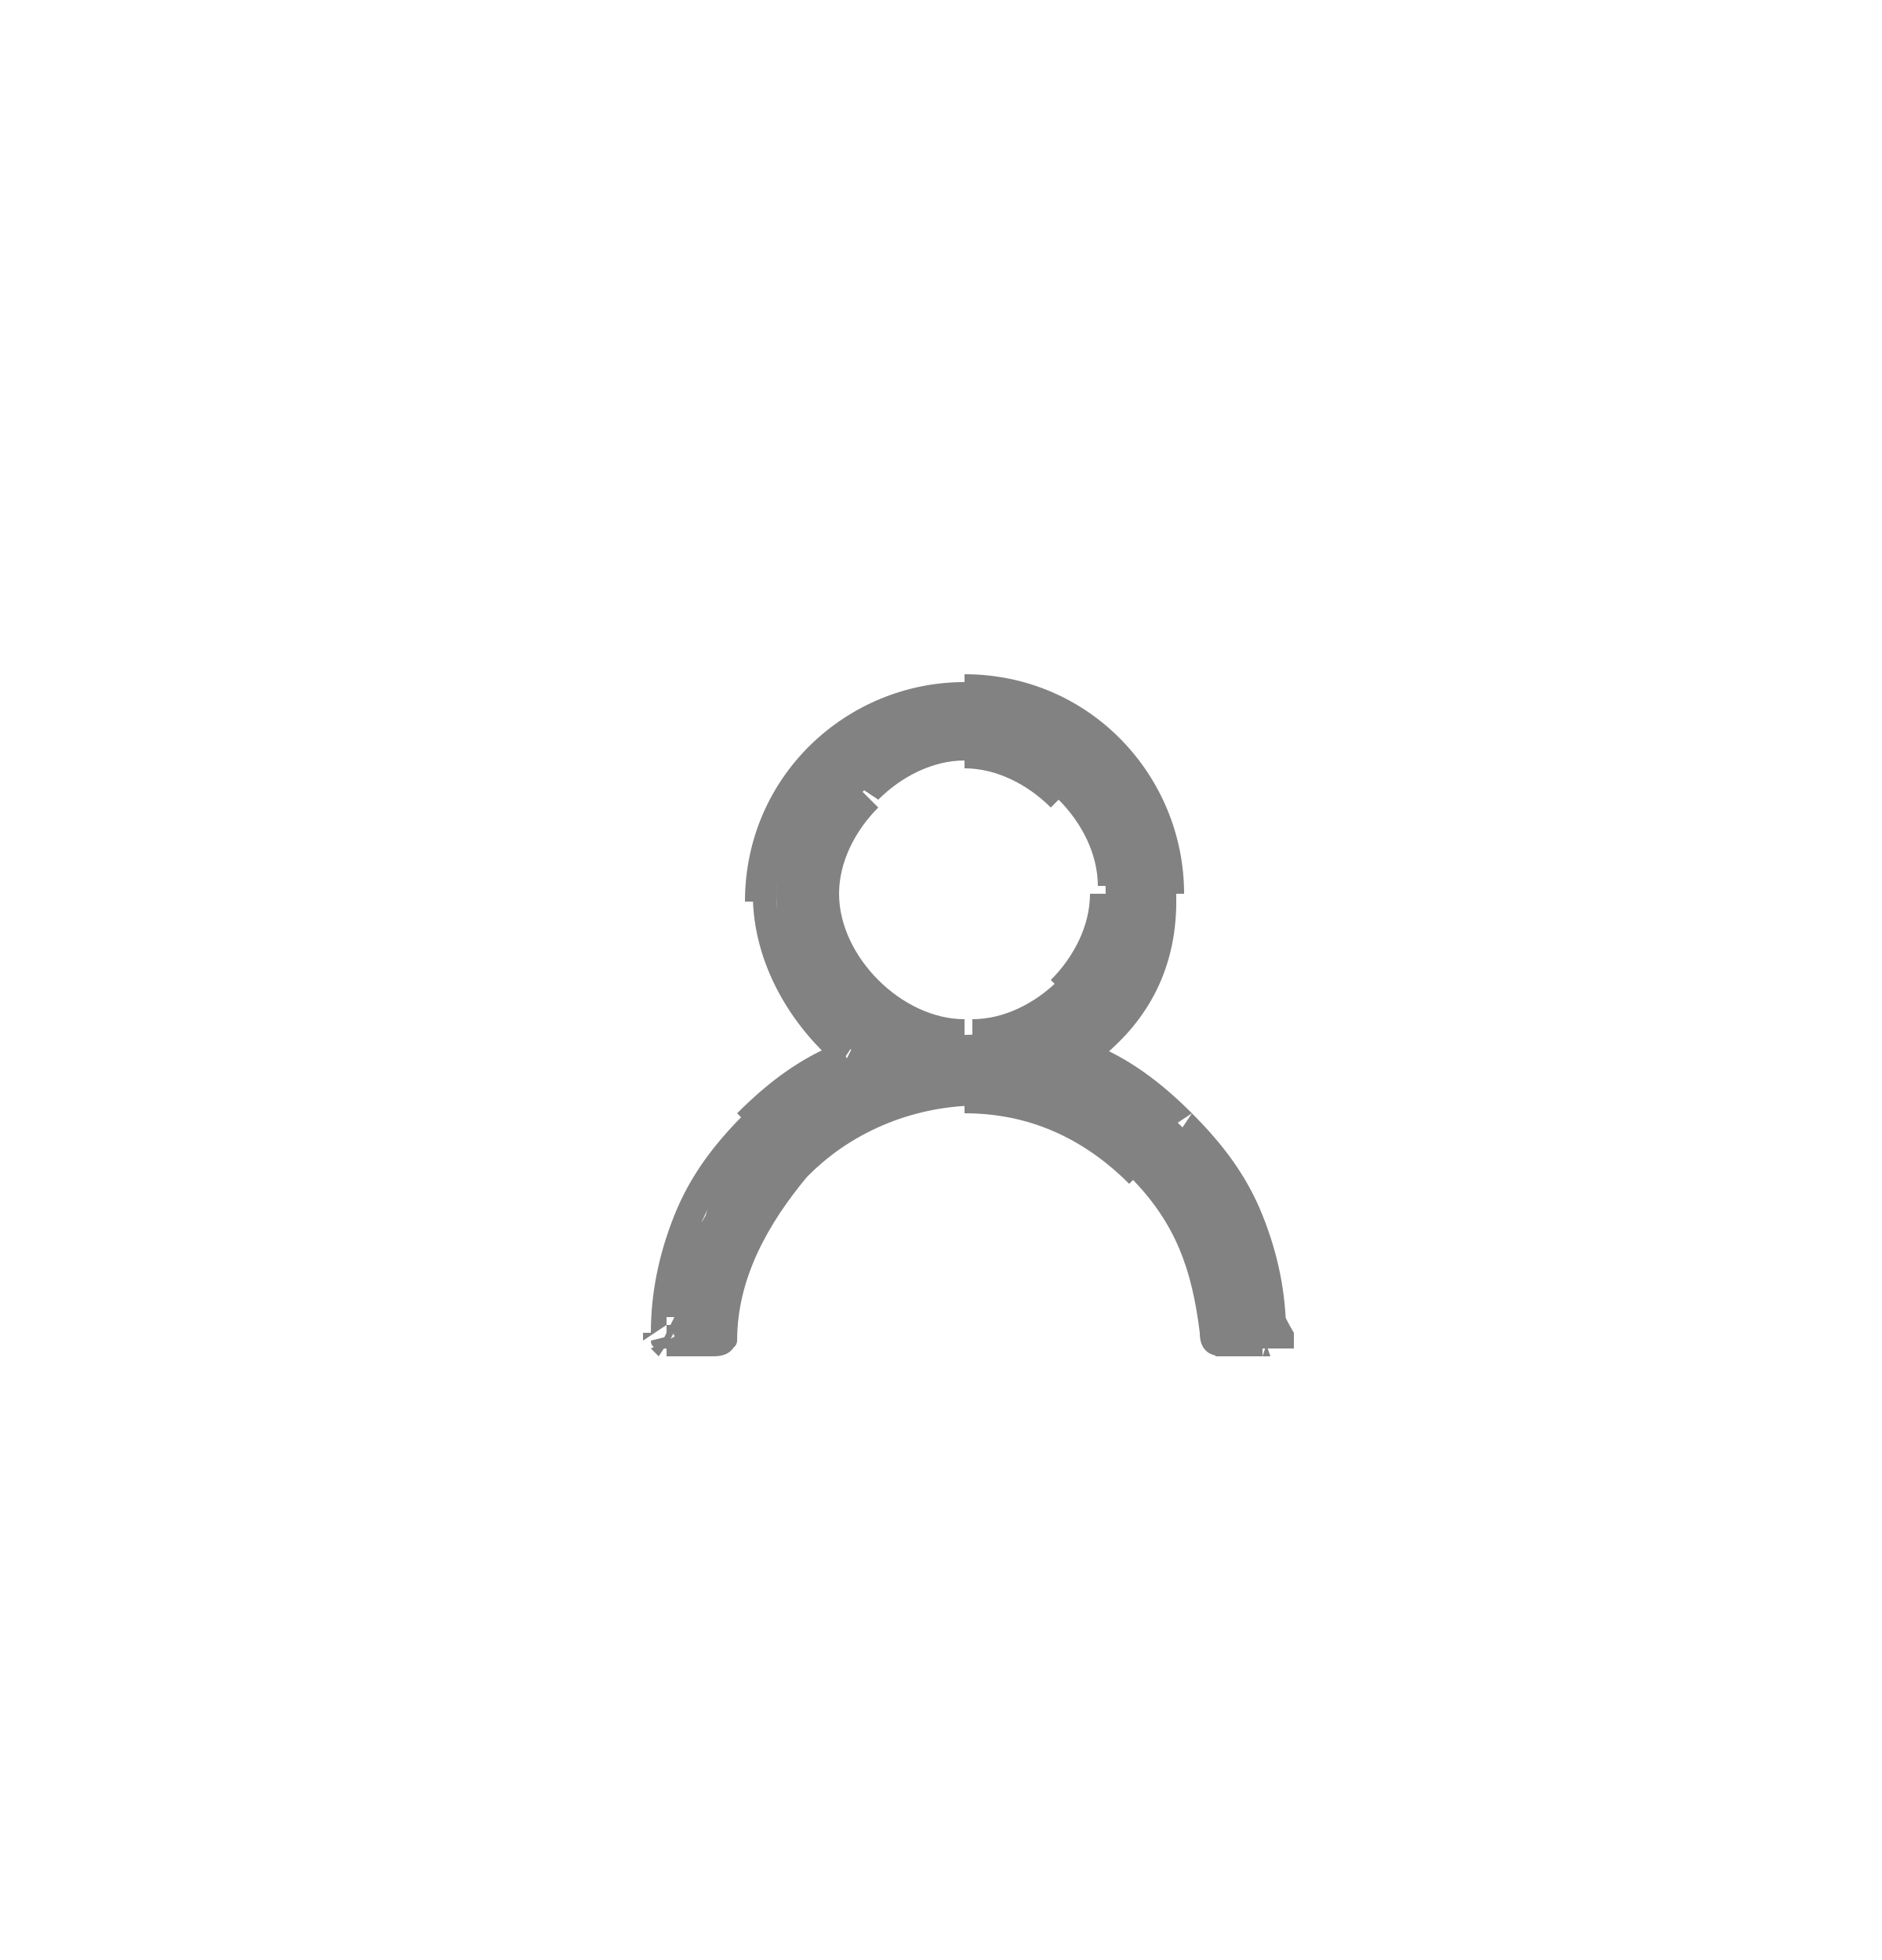
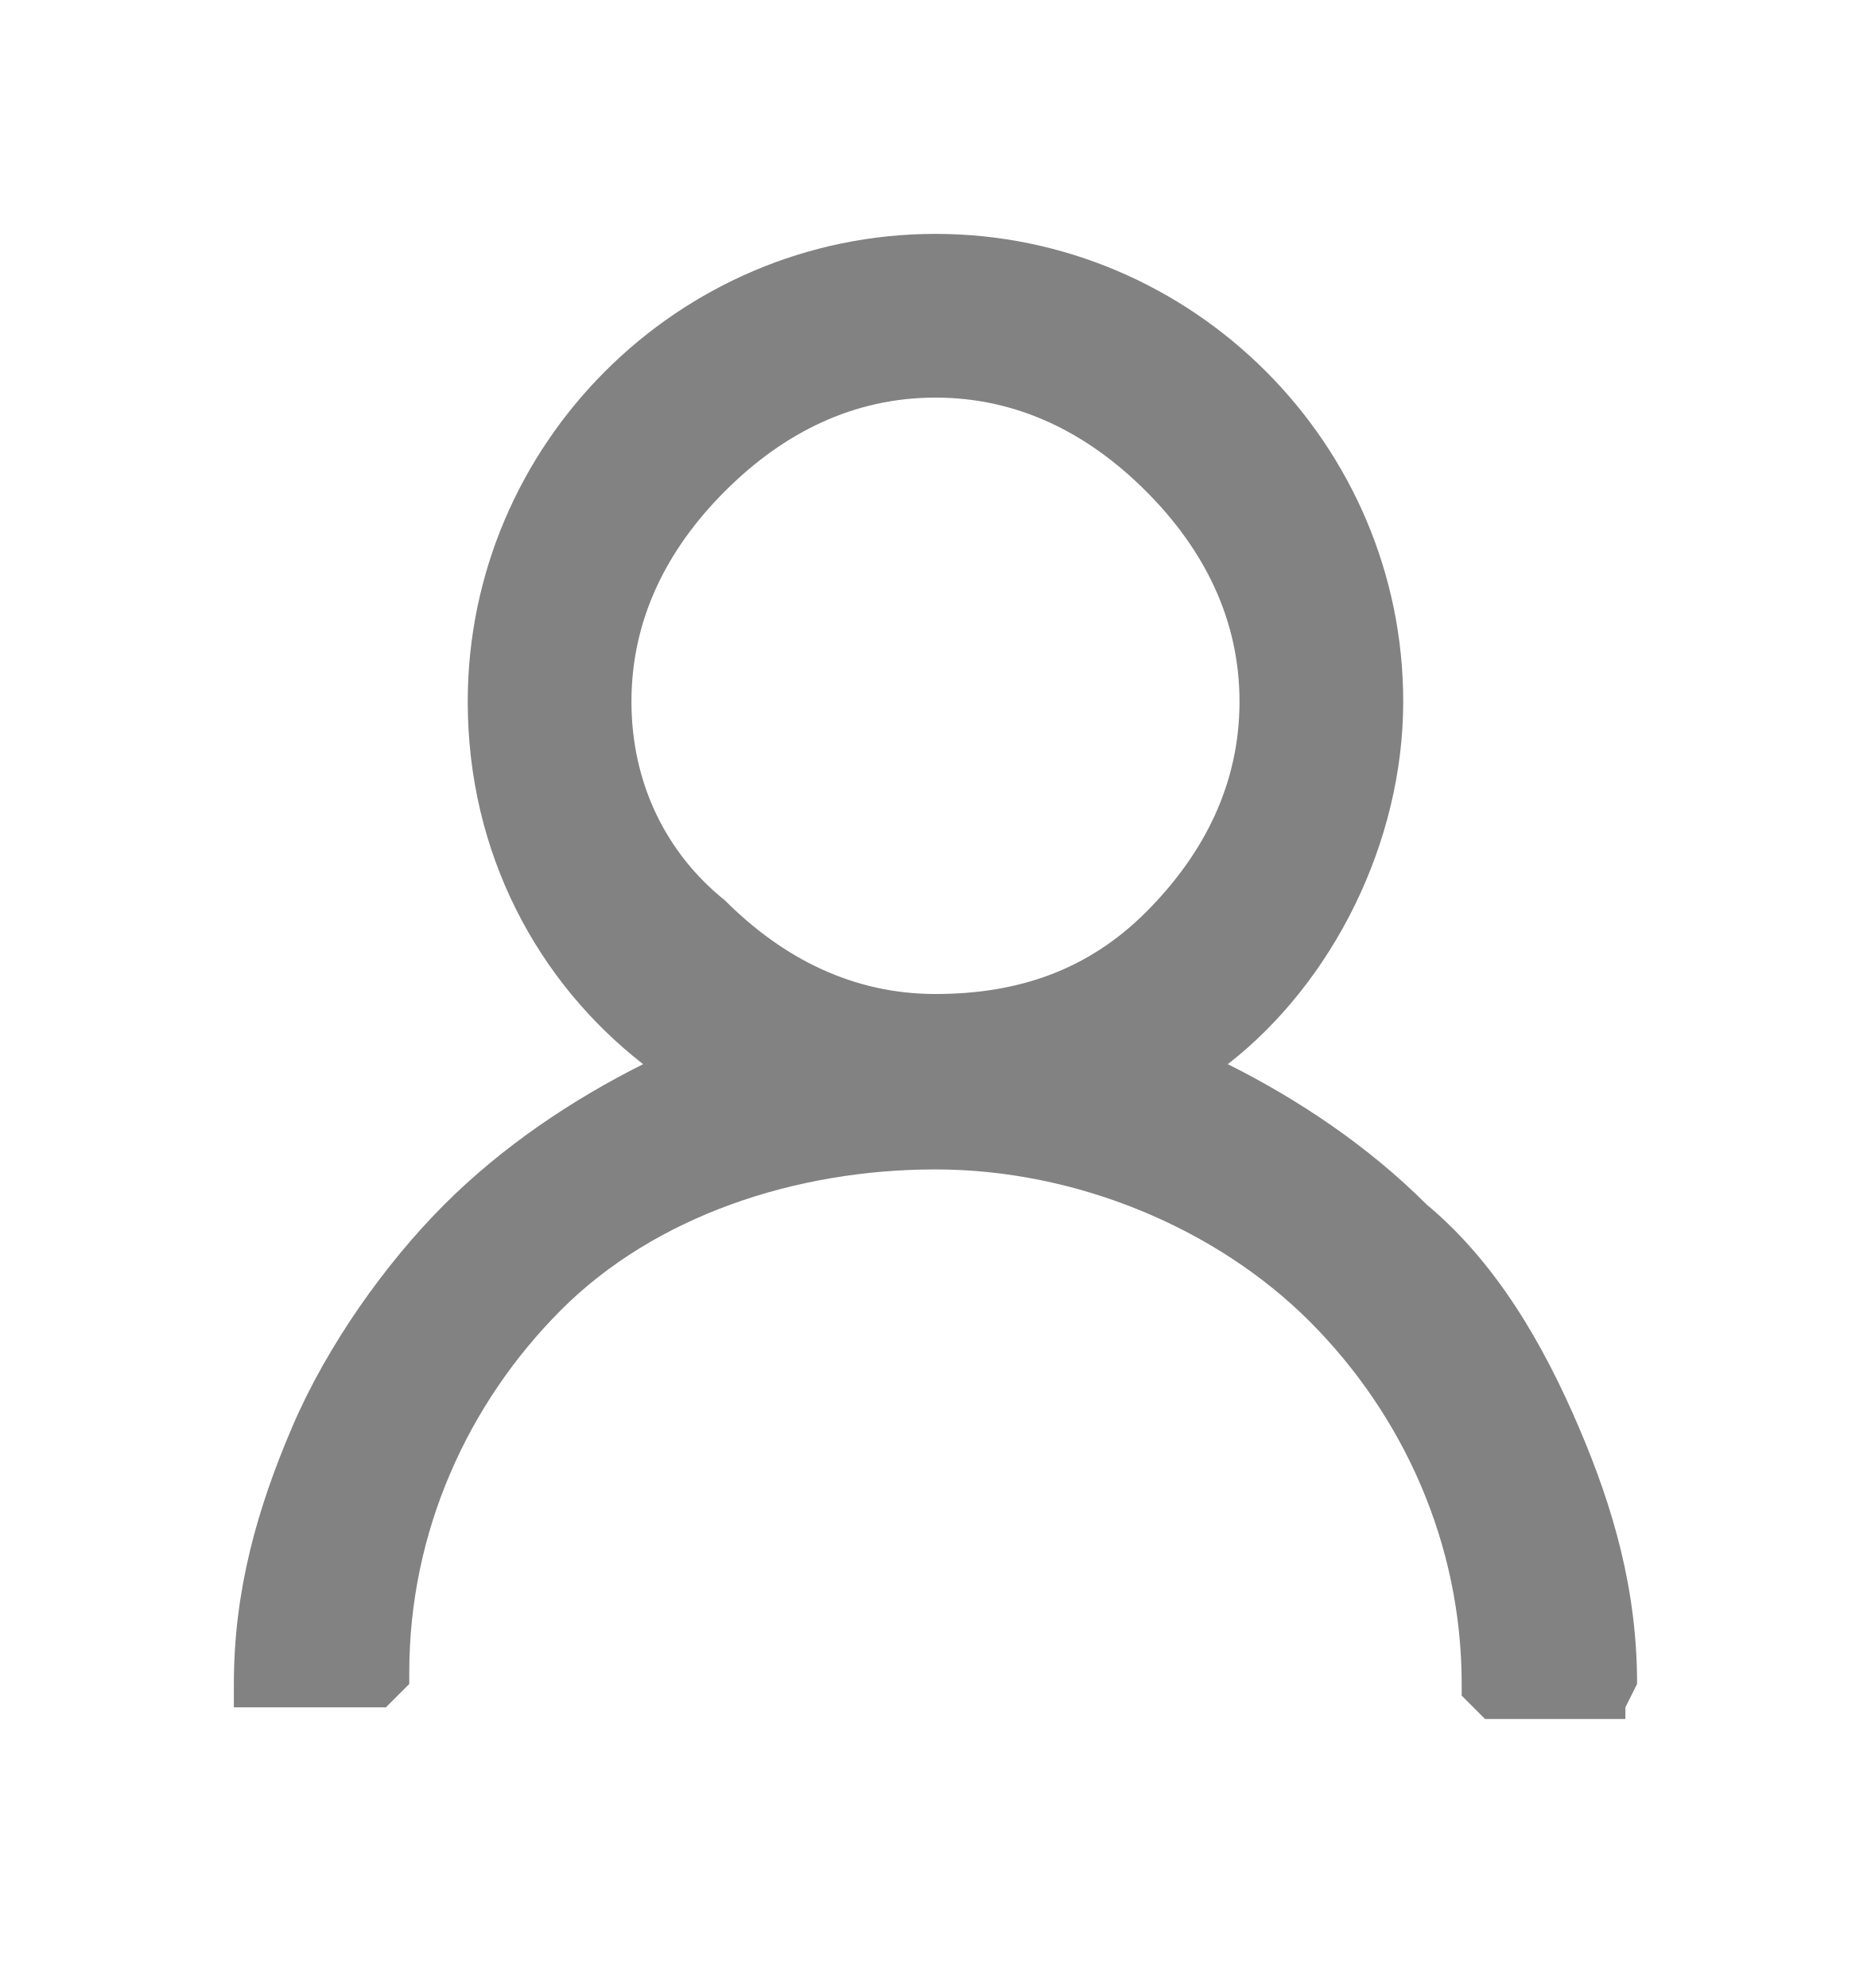
- <svg xmlns="http://www.w3.org/2000/svg" xmlns:xlink="http://www.w3.org/1999/xlink" version="1.1" id="Layer_1" x="0" y="0" viewBox="0 0 24 25" xml:space="preserve">
-   <style>.st1{fill:#828282}</style>
-   <defs>
-     <path id="SVGID_1_" d="M7 4.1h21.3v21.3H7z" />
-   </defs>
-   <clipPath id="SVGID_00000038378444191571189050000007382001647608782009_">
-     <use xlink:href="#SVGID_1_" overflow="visible" />
-   </clipPath>
-   <g clip-path="url(#SVGID_00000038378444191571189050000007382001647608782009_)">
-     <path class="st1" d="M15.9 15.6c-.2-.5-.5-.9-.8-1.2-.4-.4-.8-.7-1.2-.8.7-.5 1.1-1.2 1.1-2.1 0-1.4-1.2-2.6-2.6-2.6S9.9 10 9.9 11.4c0 .9.4 1.6 1.1 2.1-.5.2-.9.5-1.2.8-.4.4-.7.8-.8 1.2-.3.5-.4 1-.4 1.5v.2h.7c.1 0 .1-.1.1-.1 0-.8.4-1.5.9-2.1.6-.6 1.4-.9 2.2-.9s1.6.3 2.2.9c.6.6.9 1.3.9 2.1 0 .1.1.1.1.1h.8V17c-.3-.5-.4-1-.6-1.4zm-3.6-2.4c-.5 0-.9-.2-1.3-.5-.4-.4-.5-.8-.5-1.3s.2-.9.5-1.3c.4-.4.8-.5 1.3-.5s.9.2 1.3.5c.4.4.5.8.5 1.3s-.2.9-.5 1.3c-.4.3-.8.5-1.3.5z" />
-     <path class="st1" d="M15.1 14.3l-.1.1.1-.1zm-1.3-.8l-.1.2.1-.2zm0 0l-.1-.2-.3.2.3.2.1-.2zm-3 0l.1.2.3-.2-.3-.2-.1.2zm0 0l.1.2-.1-.2zm-1.2.8l.1.1-.1-.1zm-.9 1.3l.2.1-.2-.1zM8.4 17h.2-.2zm.1.1v-.2.2zm.7-.1H9h.2zm6.2 0h.2-.2zm.7.1v-.2.2zm.1-.1H16h.2zm-.1-1.5c-.2-.5-.5-.9-.9-1.3l-.2.3c.4.4.6.8.8 1.2l.3-.2zm-.9-1.3c-.4-.4-.8-.7-1.3-.9l-.2.3c.5.2.9.5 1.2.8l.3-.2zm-1.3-.8c0-.1 0-.1 0 0 0-.1 0-.1 0 0 0-.1 0-.1 0 0 0-.1 0-.1 0 0l-.2.3.2-.3zm0 .2c.7-.5 1.1-1.3 1.1-2.2h-.4c0 .8-.4 1.5-1 1.9l.3.3zm1.2-2.2c0-1.5-1.2-2.8-2.8-2.8V9c1.3 0 2.4 1.1 2.4 2.4h.4zm-2.8-2.7c-1.5 0-2.8 1.2-2.8 2.8h.4C9.9 10.1 11 9 12.3 9v-.3zm-2.7 2.7c0 .9.5 1.7 1.1 2.2l.2-.3c-.6-.5-1-1.2-1-1.9h-.3zm1.1 1.9s0 .1 0 0l.2.3-.2-.3zm0 0c-.5.2-.9.5-1.3.9l.3.3c.4-.4.7-.6 1.2-.8l-.2-.4zm-1.2.9c-.4.4-.7.8-.9 1.3l.3.2c.2-.5.5-.9.8-1.2l-.2-.3zm-.9 1.3c-.2.5-.3 1-.3 1.5h.4c0-.5.1-.9.3-1.4l-.4-.1zM8.2 17v.1l.3-.2v.1h-.3zm.1.1c0 .1.1.1.1.1l.3-.3v.1l-.4.1zm0 .1l.1.1.2-.3h.1l-.4.2zm.1 0h.1v-.4h.1l-.2.4zm.1.1h.6v-.4h-.6v.4zm.6 0c.2 0 .3-.1.3-.3H9c0-.1.1-.1.1-.1v.4zm.3-.3c0-.8.3-1.5.9-2l-.3-.2c-.6.6-.9 1.4-1 2.2h.4zm.9-2c.6-.6 1.3-.9 2.1-.9v-.4c-.9 0-1.7.4-2.4 1l.3.3zm2-.8c.8 0 1.5.3 2.1.9l.3-.3c-.6-.6-1.4-1-2.4-1v.4zm2.1.8c.6.6.8 1.2.9 2h.4c0-.9-.4-1.6-1-2.2l-.3.2zm.9 2c0 .2.1.3.3.3v-.4c.1 0 .1.1.1.1h-.4zm.2.3h.6v-.4h-.6v.4zm.6 0h.1l-.1-.3h.1l-.1.3zm.1-.1c.1 0 .1-.1.1-.1l-.3-.3h.1l.1.4zm.2 0l.1-.1-.3-.2v-.1l.2.4zm0-.1V17H16v-.1l.4.2zm0-.1c0-.5-.1-1-.3-1.5l-.3.2c.2.5.3.9.3 1.4l.3-.1zm-4.1-4c-.4 0-.8-.2-1.1-.5l-.3.3c.4.4.9.6 1.4.6V13zm-1.1-.5c-.3-.3-.5-.7-.5-1.1h-.4c0 .5.2 1 .6 1.4l.3-.3zm-.5-1.1c0-.4.2-.8.5-1.1l-.3-.3c-.4.4-.6.8-.6 1.4h.4zm.5-1.2c.3-.3.7-.5 1.1-.5v-.3c-.5 0-1 .2-1.4.6l.3.2zm1.1-.4c.4 0 .8.2 1.1.5l.3-.3c-.4-.4-.9-.6-1.4-.6v.4zm1.2.4c.3.3.5.7.5 1.1h.4c0-.5-.2-1-.6-1.4l-.3.3zm.4 1.2c0 .4-.2.8-.5 1.1l.3.3c.4-.4.6-.9.6-1.4h-.4zm-.4 1.1c-.3.3-.7.5-1.1.5v.4c.5 0 1-.2 1.4-.6l-.3-.3z" />
-   </g>
+ <svg xmlns="http://www.w3.org/2000/svg" viewBox="0 0 16 17">
+   <path d="M2.5 12.2zm1.3-1.9zm9.7 1.9zm.5 2.2c0-.8-.2-1.5-.5-2.2-.3-.7-.7-1.4-1.3-1.9-.5-.5-1.1-.9-1.7-1.2.9-.7 1.5-1.9 1.5-3.1 0-2.2-1.8-4-4-4S4 3.8 4 6c0 1.3.6 2.4 1.5 3.1-.6.3-1.2.7-1.7 1.2s-1 1.2-1.3 1.9c-.3.7-.5 1.4-.5 2.2v.2h1.3l.2-.2v-.1c0-1.2.5-2.3 1.3-3.1.8-.8 2-1.2 3.2-1.2 1.2 0 2.4.5 3.2 1.3.8.8 1.3 1.9 1.3 3.1v.1l.2.2h1.2v-.1l.1-.2zm-6-11c.7 0 1.3.3 1.8.8s.8 1.1.8 1.8-.3 1.3-.8 1.8-1.1.7-1.8.7-1.3-.3-1.8-.8c-.5-.4-.8-1-.8-1.7s.3-1.3.8-1.8 1.1-.8 1.8-.8z" fill="#828282" />
</svg>
